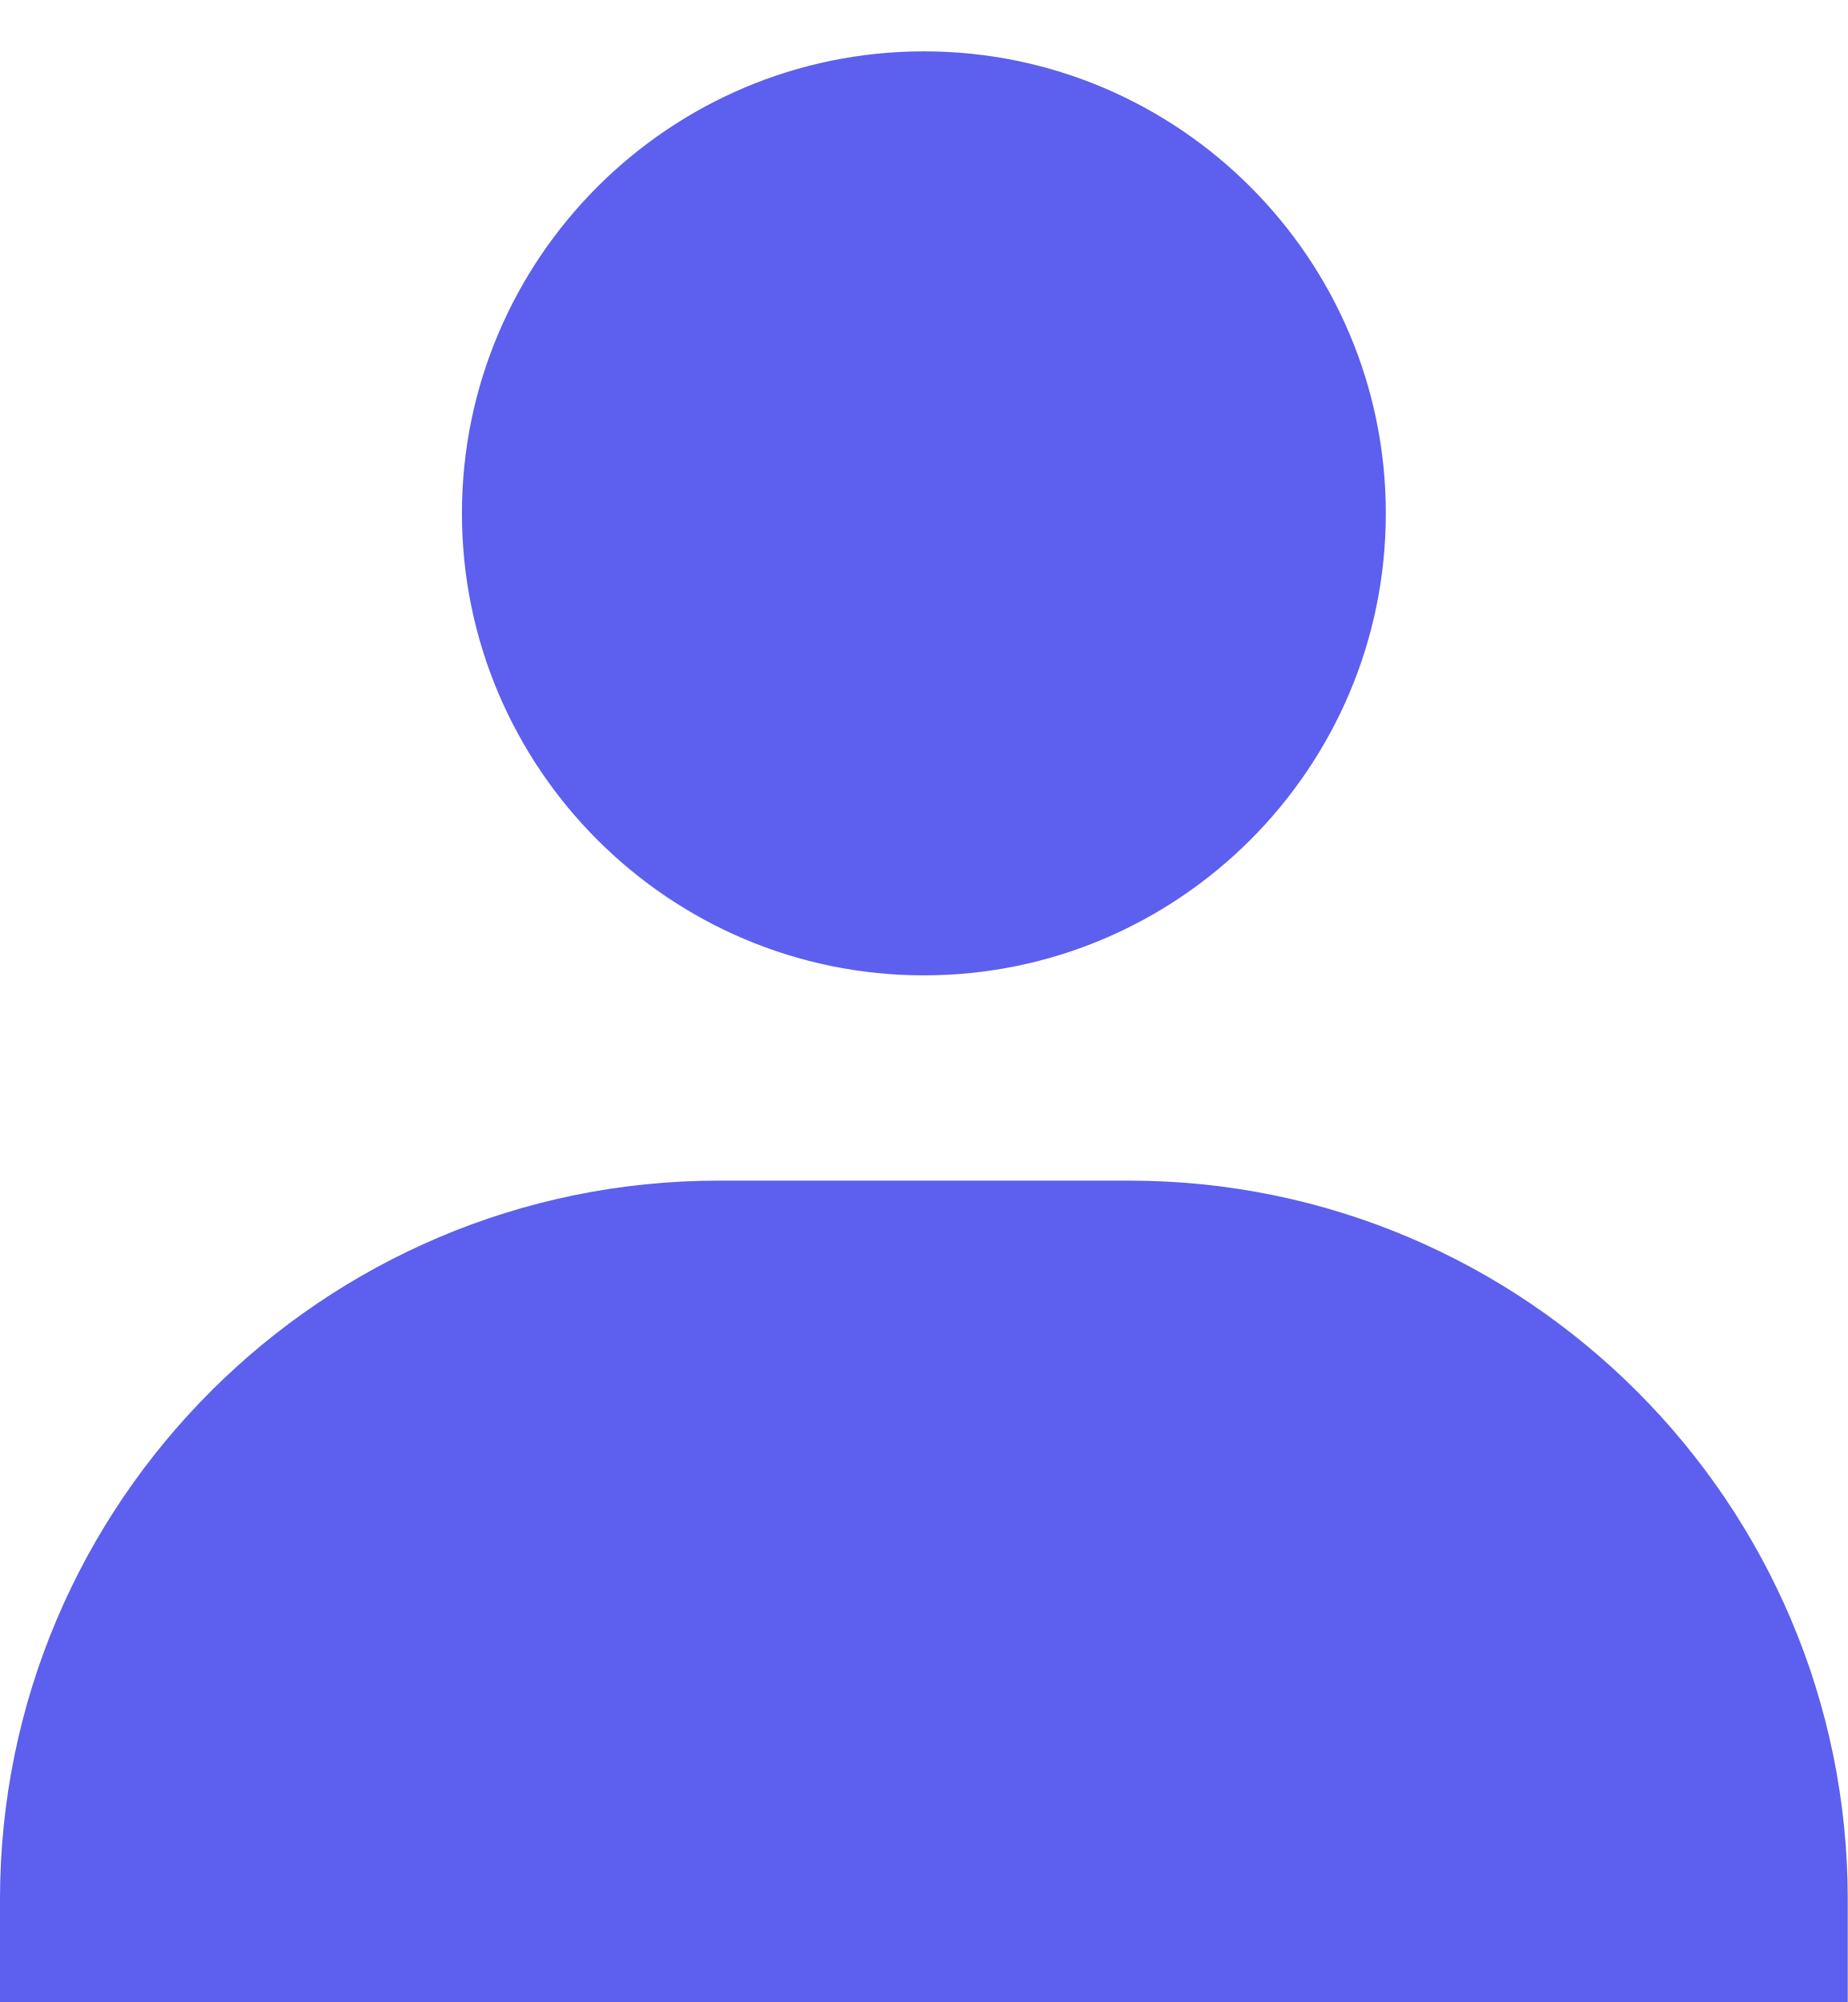
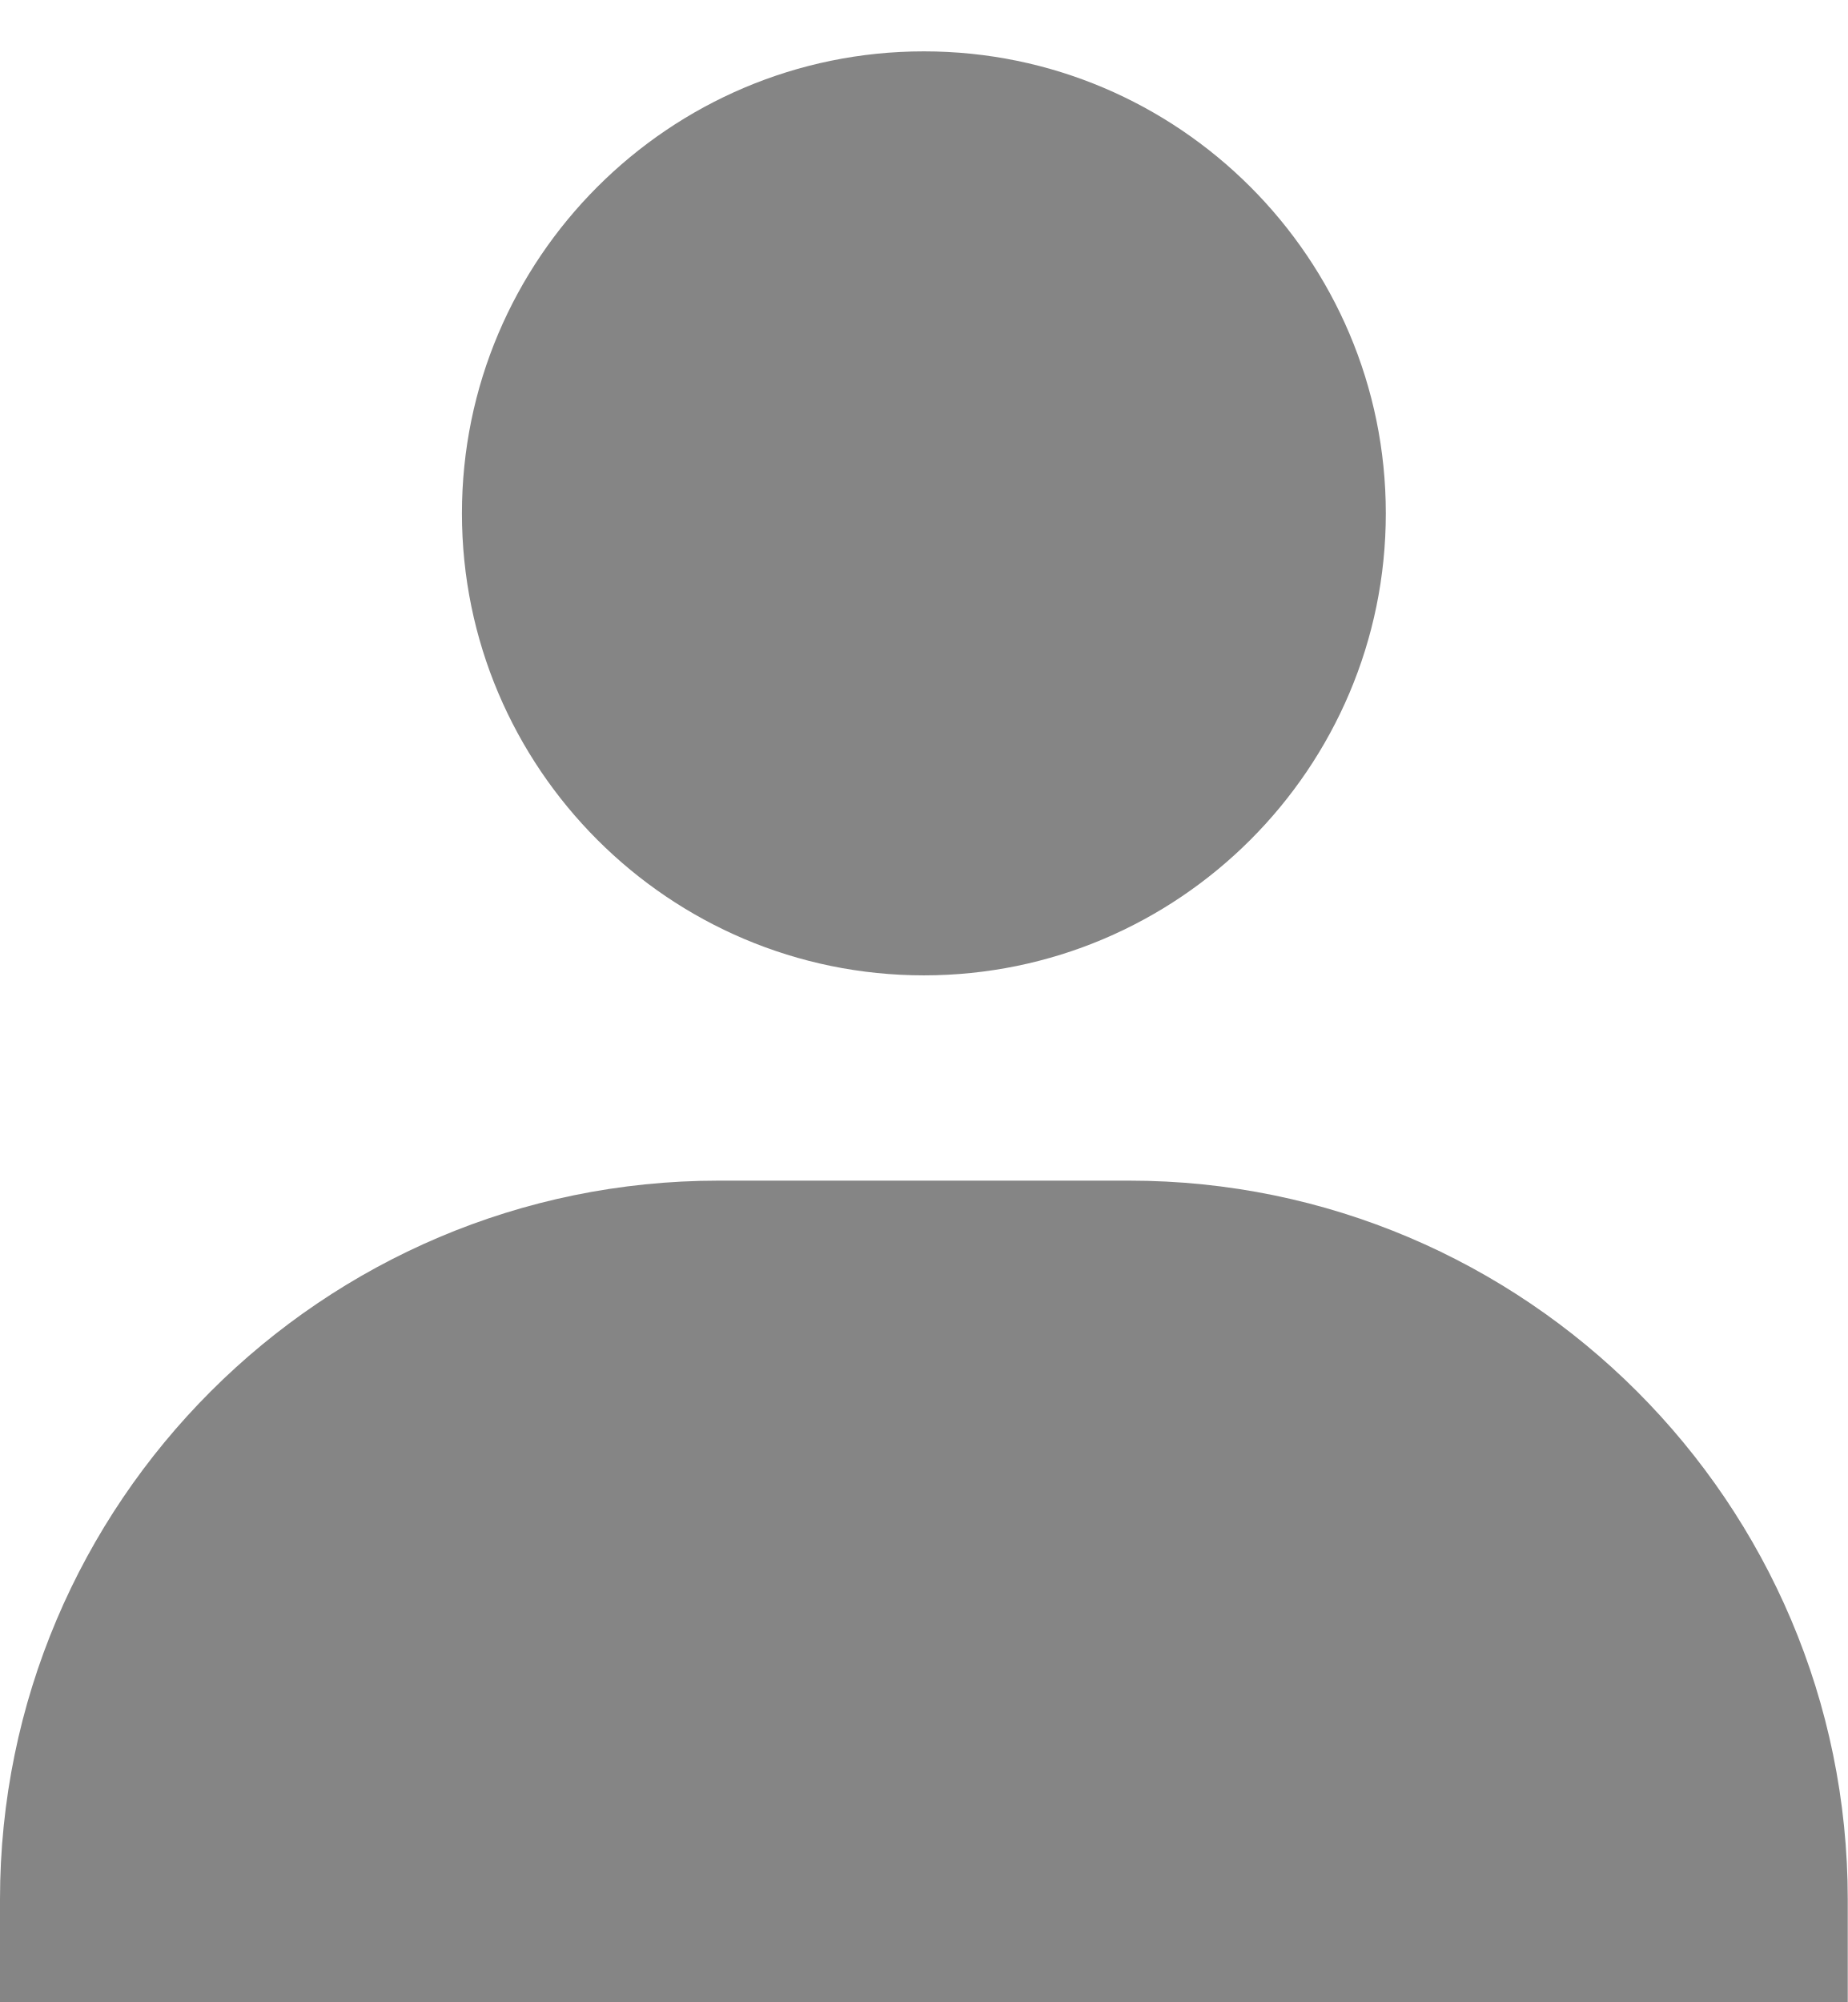
<svg xmlns="http://www.w3.org/2000/svg" width="24" height="26" viewBox="0 0 24 26" fill="none">
-   <path d="M6 6.667C6 9.975 8.692 12.667 12 12.667C15.308 12.667 18 9.975 18 6.667C18 3.359 15.308 0.667 12 0.667C8.692 0.667 6 3.359 6 6.667ZM22.667 26H24V24.667C24 19.521 19.812 15.333 14.667 15.333H9.333C4.187 15.333 0 19.521 0 24.667V26H22.667Z" fill="#5D5FEF" />
+   <path d="M6 6.667C6 9.975 8.692 12.667 12 12.667C15.308 12.667 18 9.975 18 6.667C18 3.359 15.308 0.667 12 0.667C8.692 0.667 6 3.359 6 6.667ZM22.667 26H24V24.667C24 19.521 19.812 15.333 14.667 15.333H9.333C4.187 15.333 0 19.521 0 24.667V26H22.667Z" fill="#858585" />
</svg>
